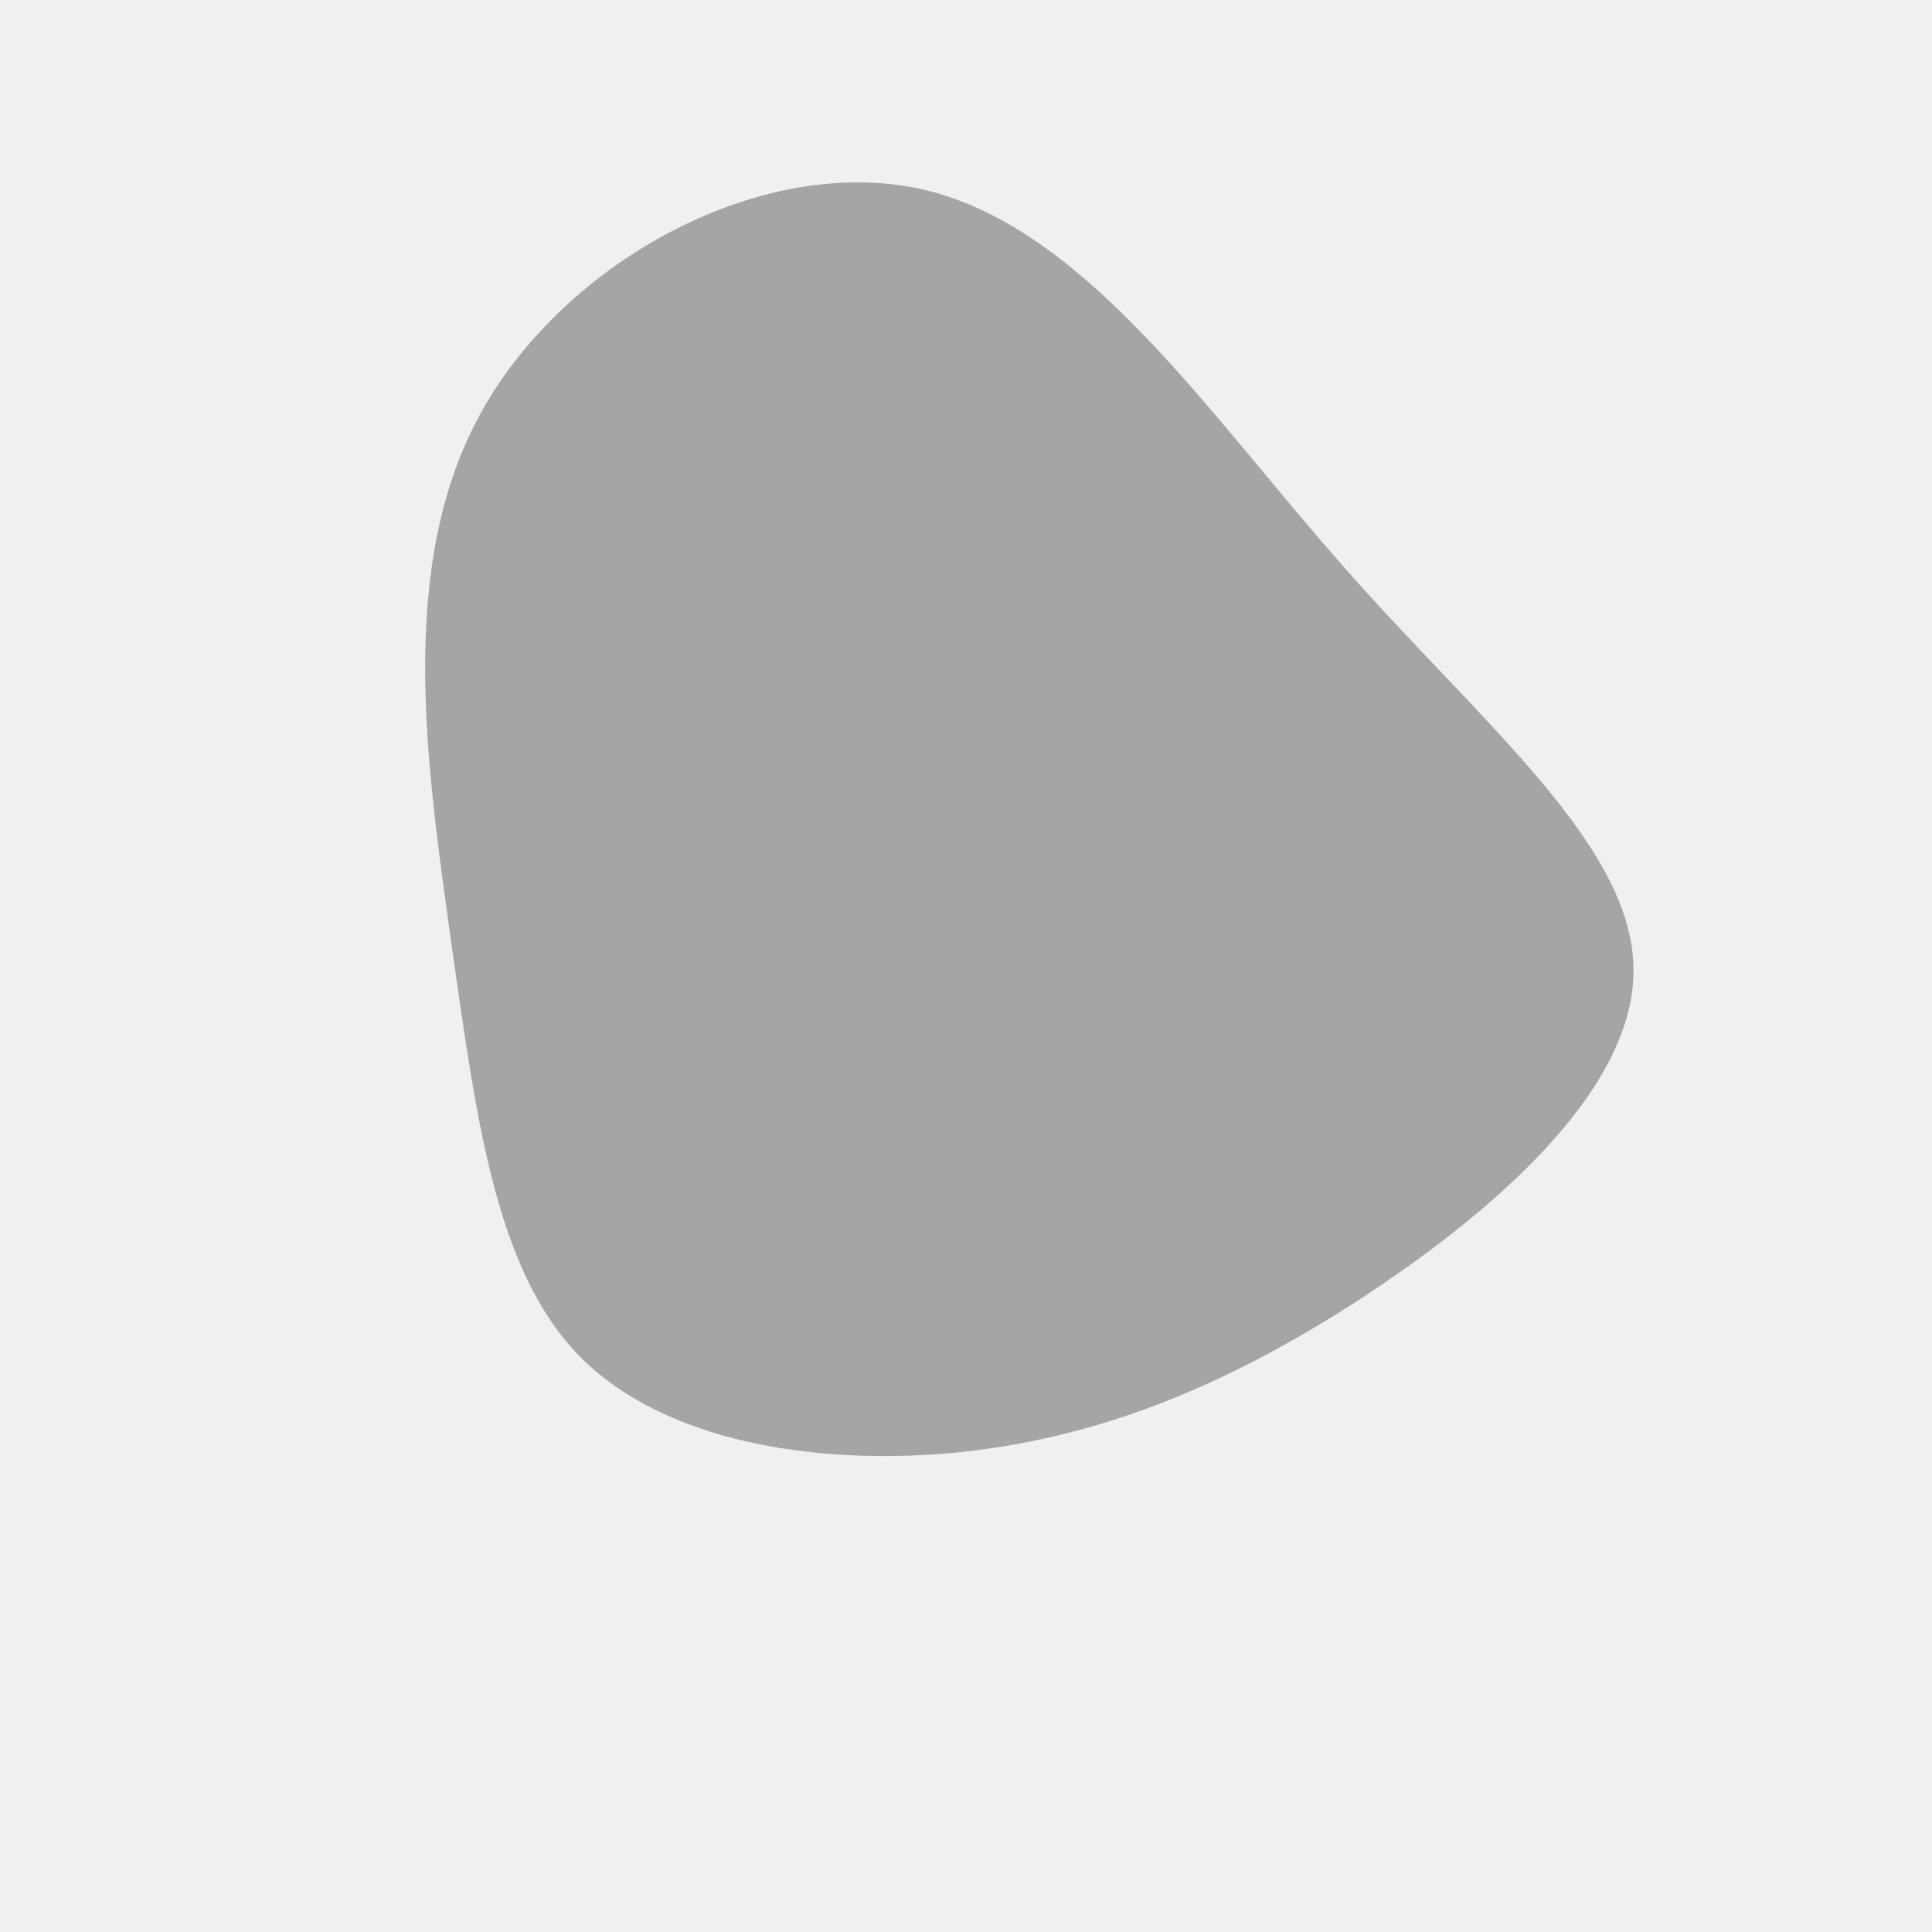
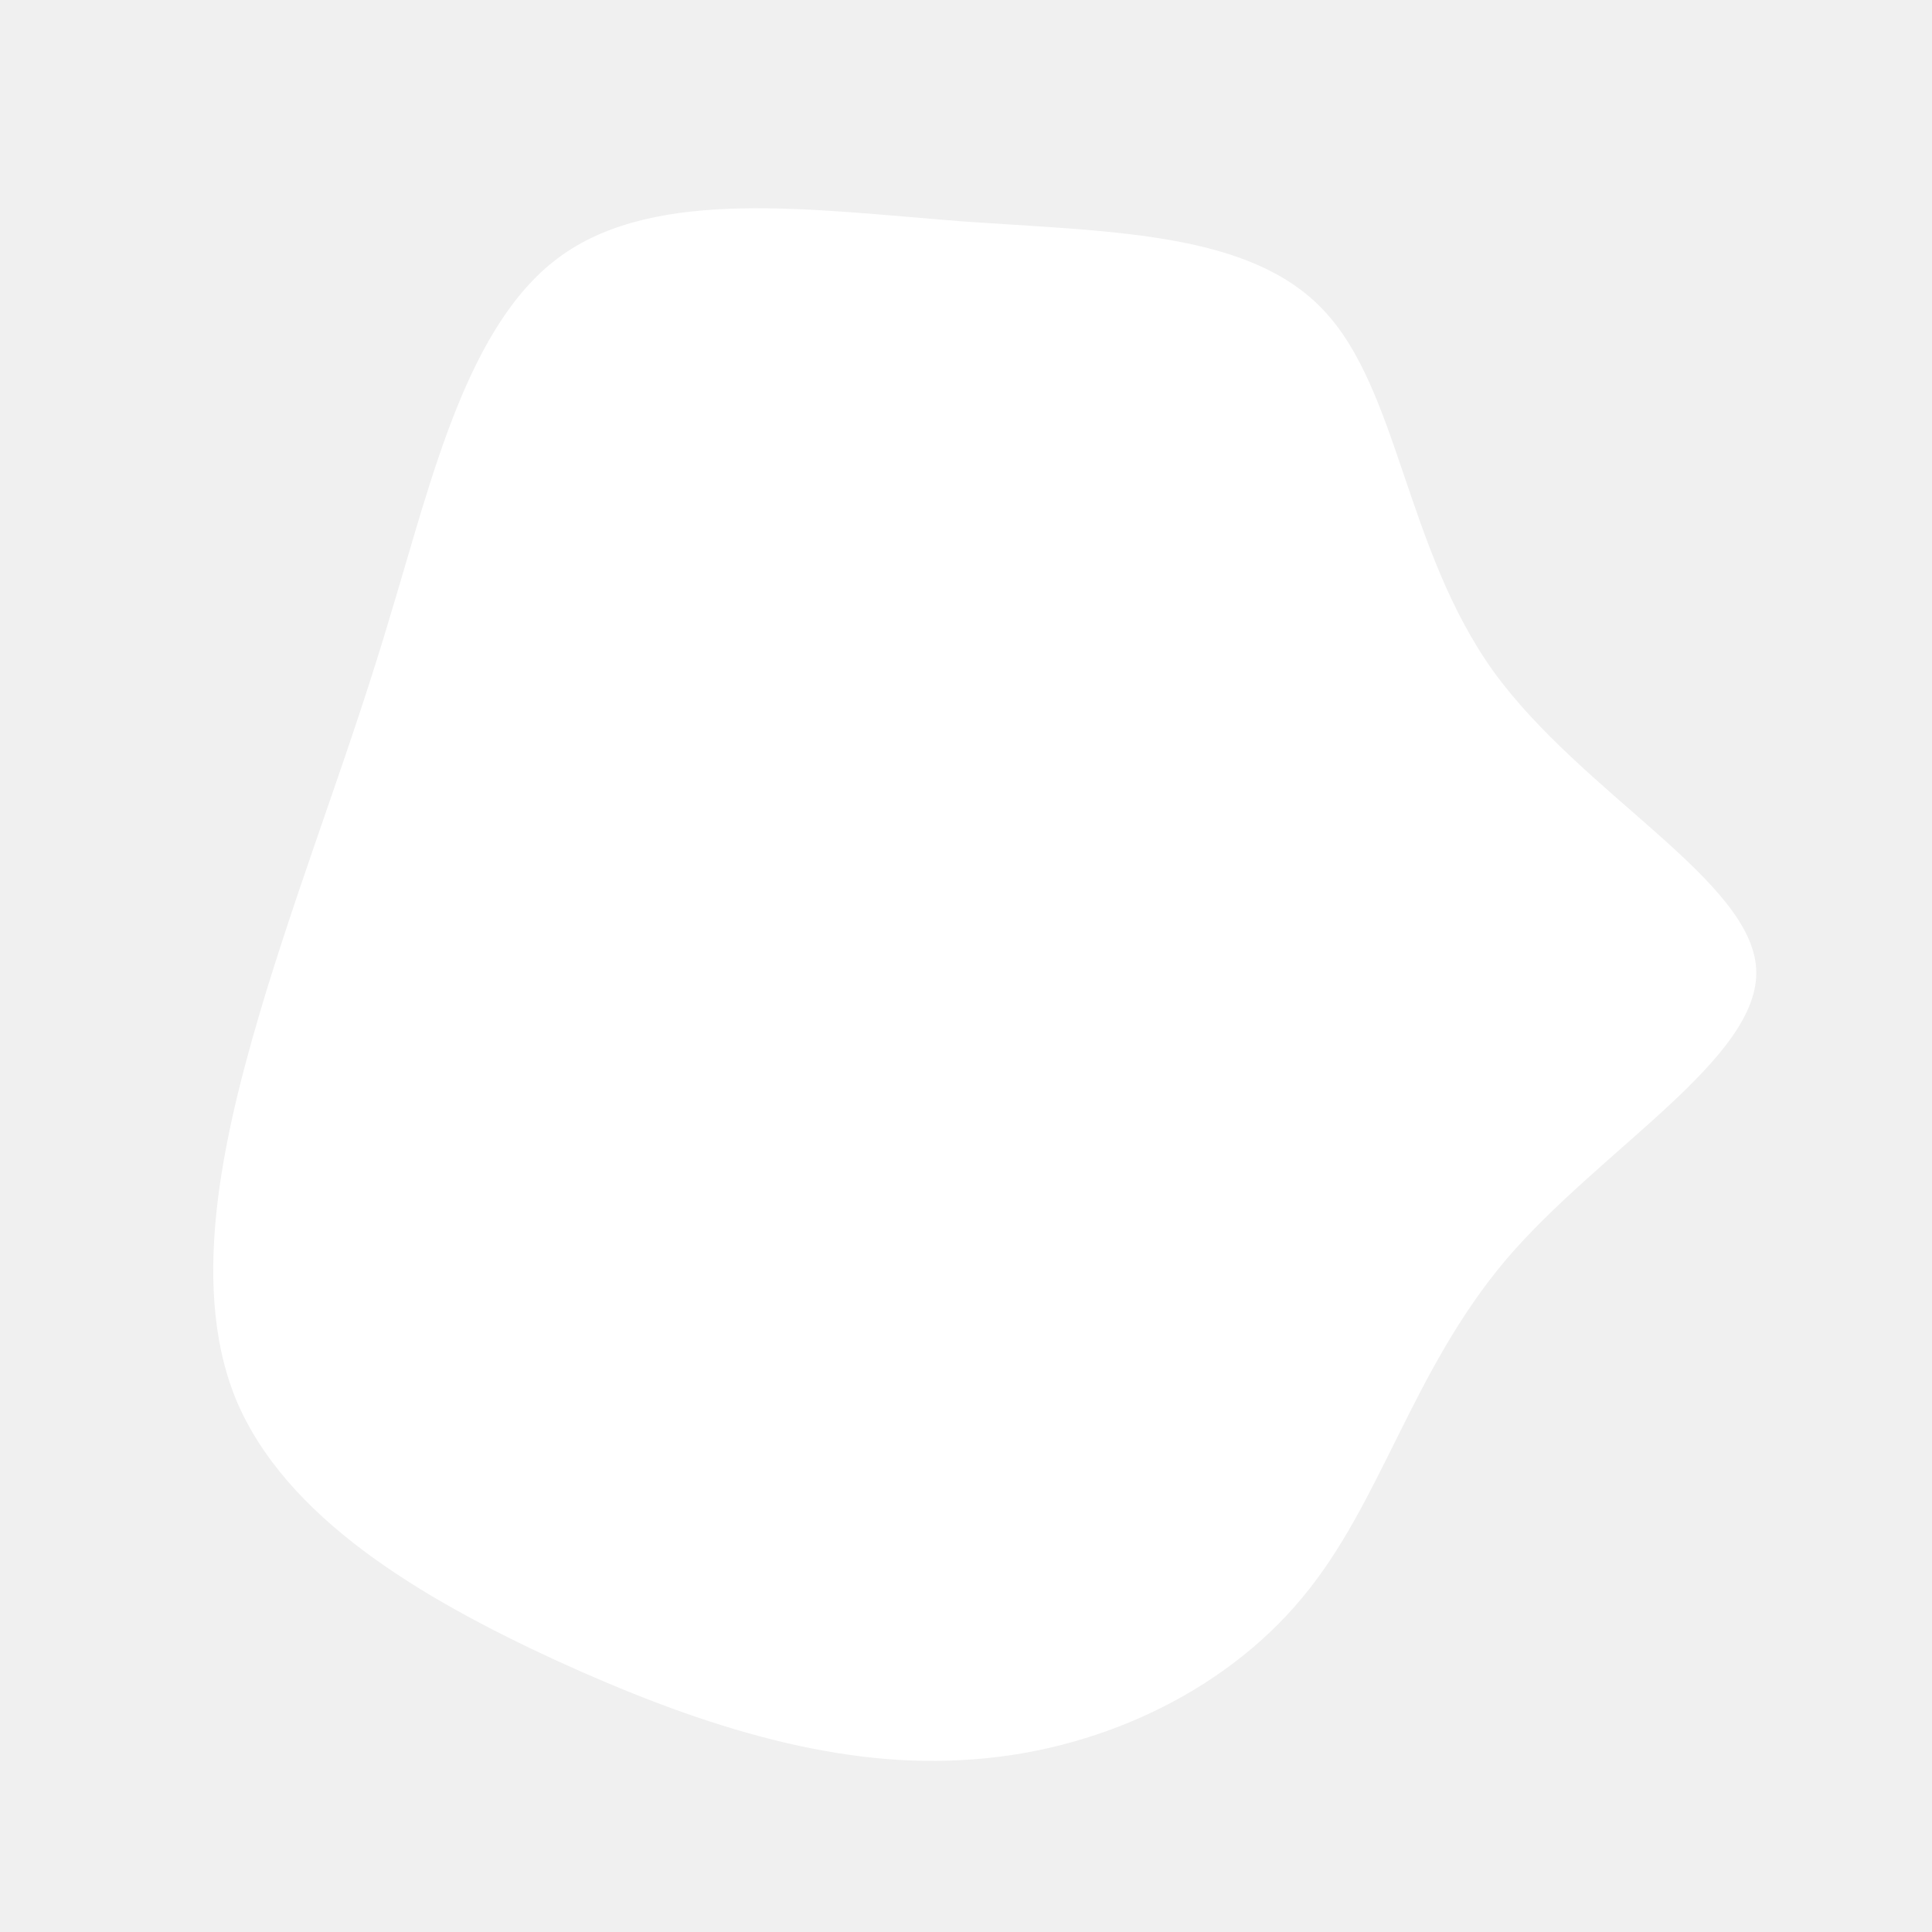
<svg xmlns="http://www.w3.org/2000/svg" viewBox="0 0 200 200">
-   <path fill="#a5a5a5" d="M39.3,-41.1C53.3,-25.2,68.9,-12.6,69.1,0.2C69.3,13,54.1,25.9,40,35C25.9,44,13,49,-1.3,50.4C-15.6,51.7,-31.3,49.3,-40.1,40.3C-48.8,31.3,-50.7,15.6,-53.3,-2.5C-55.8,-20.7,-59,-41.4,-50.2,-57.3C-41.4,-73.2,-20.7,-84.3,-4.1,-80.3C12.6,-76.2,25.2,-57,39.3,-41.1Z" transform="translate(100 100)" />
+   <path fill="#FFFFFF" d="M37,-67.9C44.8,-59.7,45.5,-43.2,54.6,-30.5C63.8,-17.8,81.3,-8.9,81.8,0.3C82.3,9.5,65.7,18.9,55.9,30.4C46.1,42,43,55.6,34.8,65.4C26.6,75.3,13.3,81.5,-0.4,82.2C-14.2,83,-28.4,78.3,-42.4,71.9C-56.5,65.4,-70.5,57.1,-75.6,44.8C-80.6,32.5,-76.6,16.3,-72.4,2.5C-68.1,-11.4,-63.6,-22.7,-59.5,-36.6C-55.3,-50.4,-51.6,-66.7,-41.8,-73.6C-31.9,-80.6,-16,-78.3,-0.6,-77.1C14.7,-76,29.3,-76.1,37,-67.9Z" transform="translate(100 100)" />
</svg>
